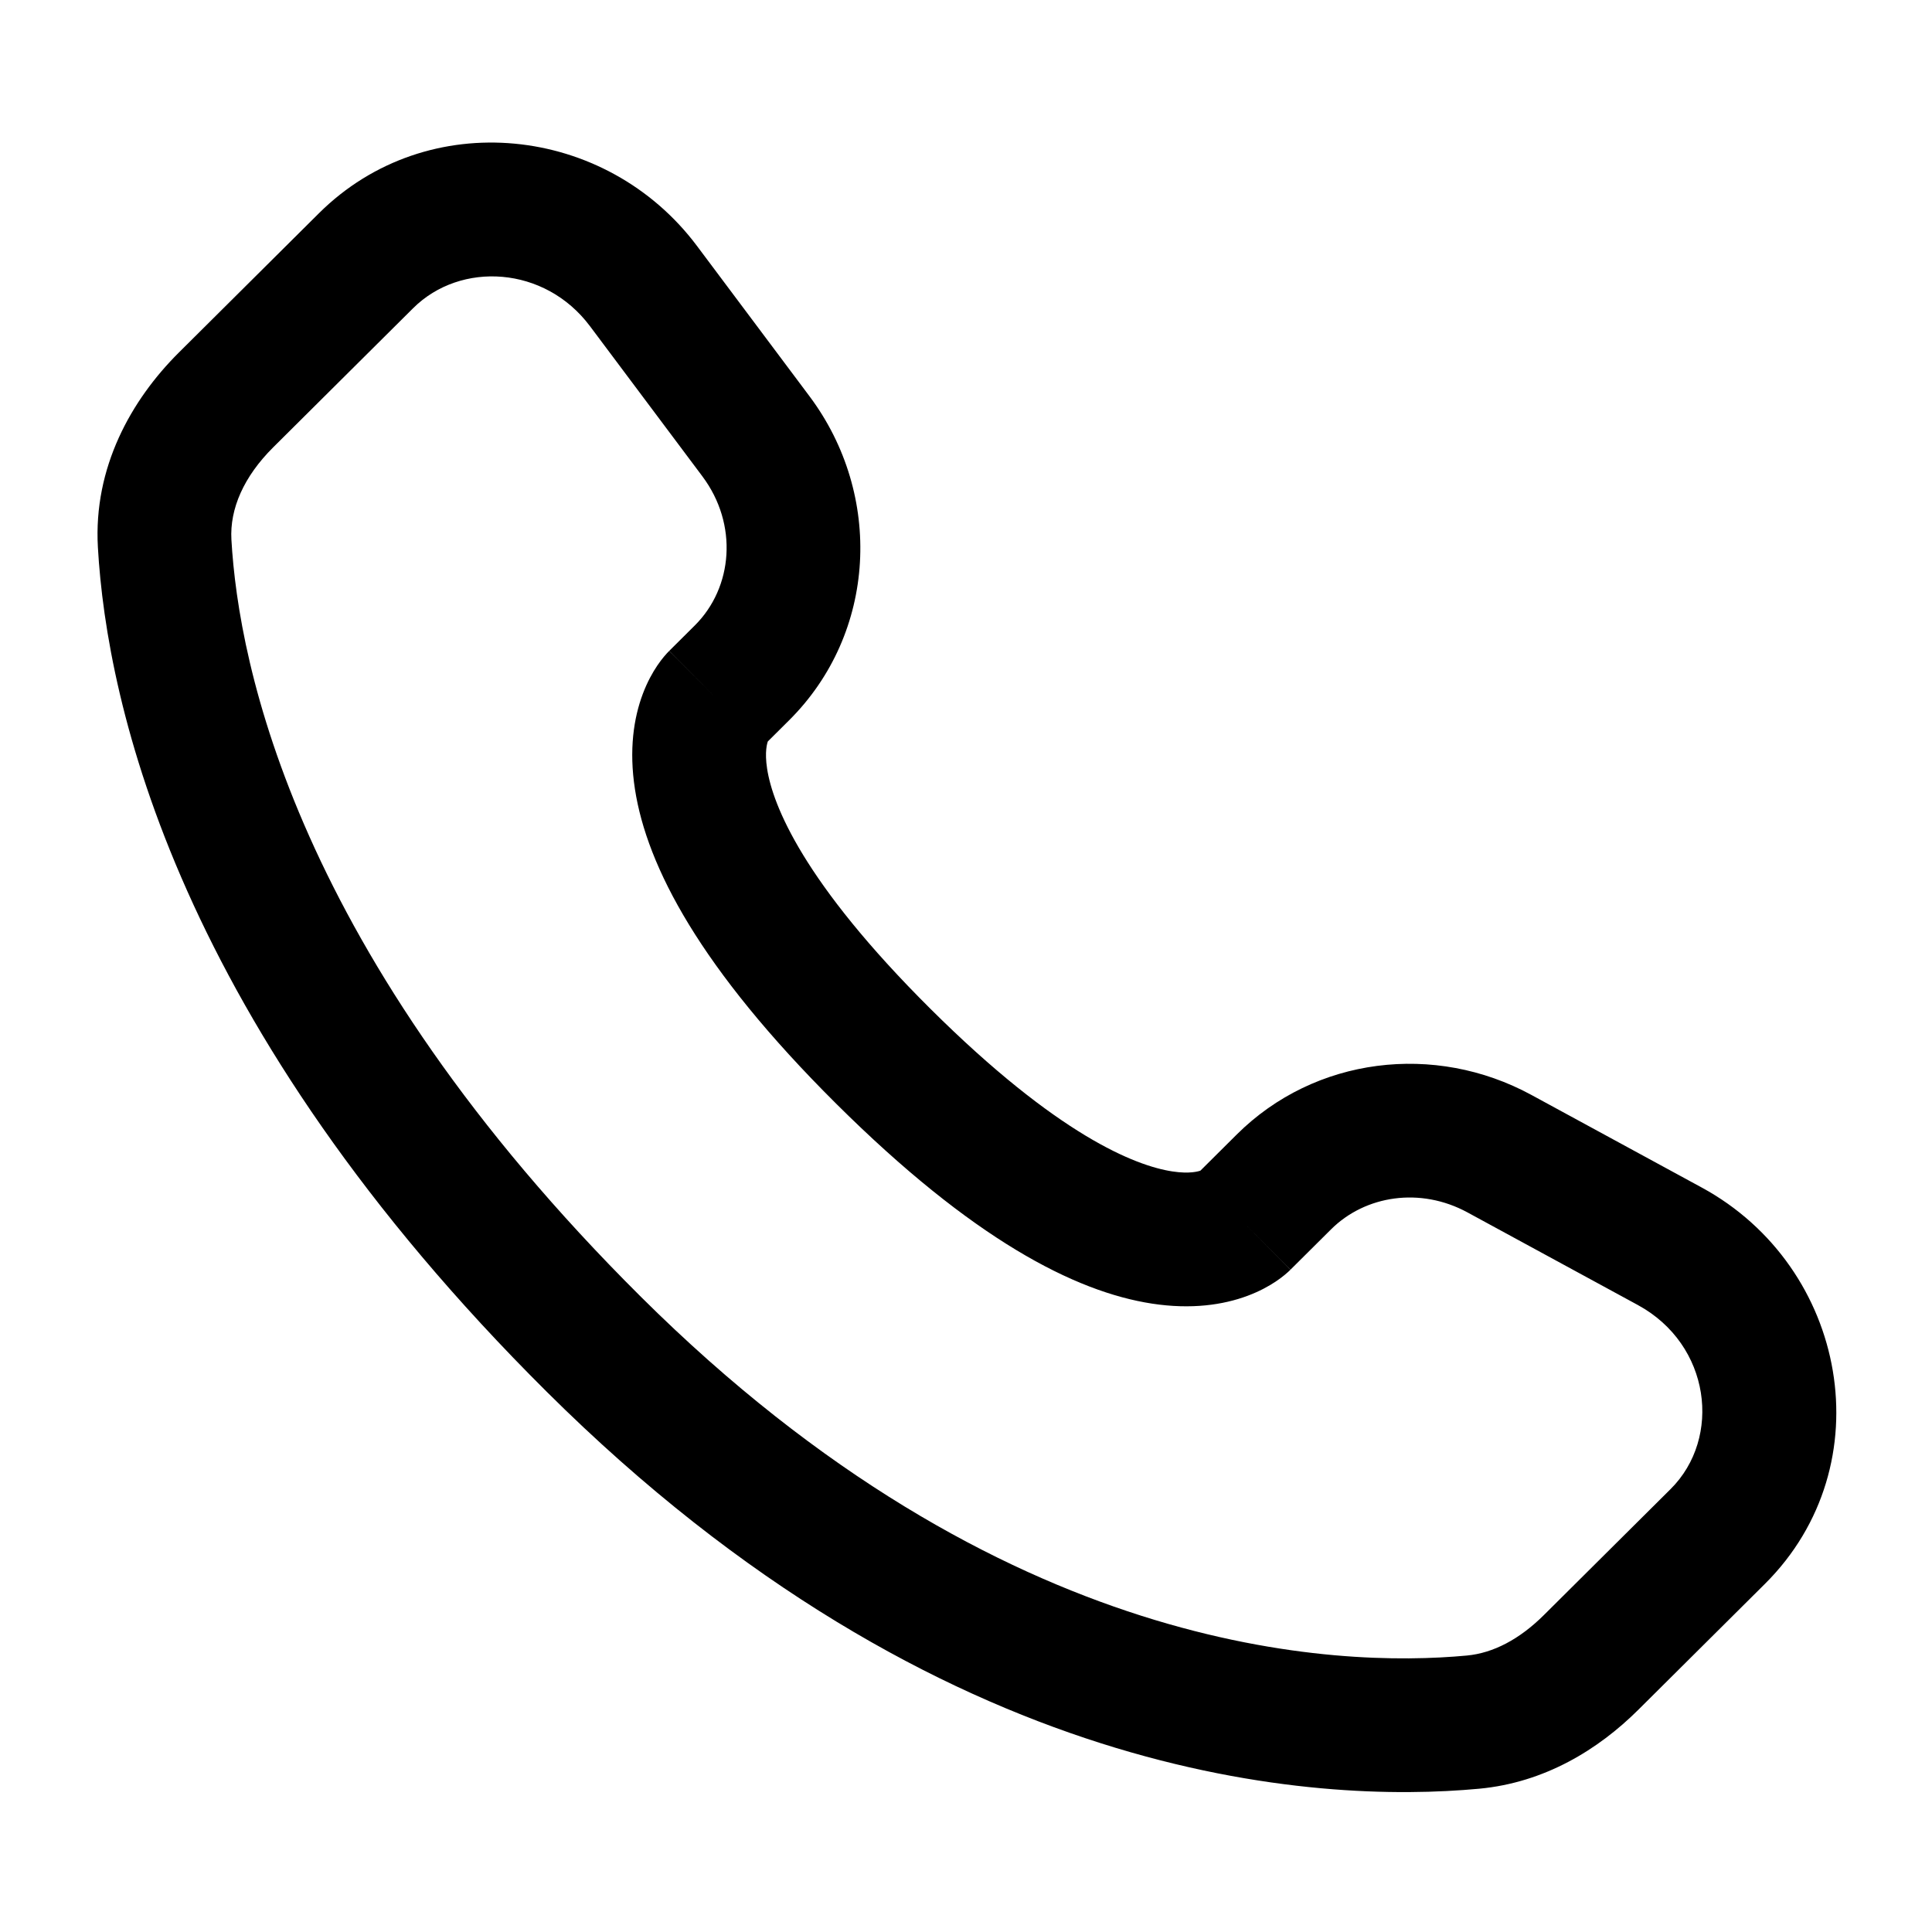
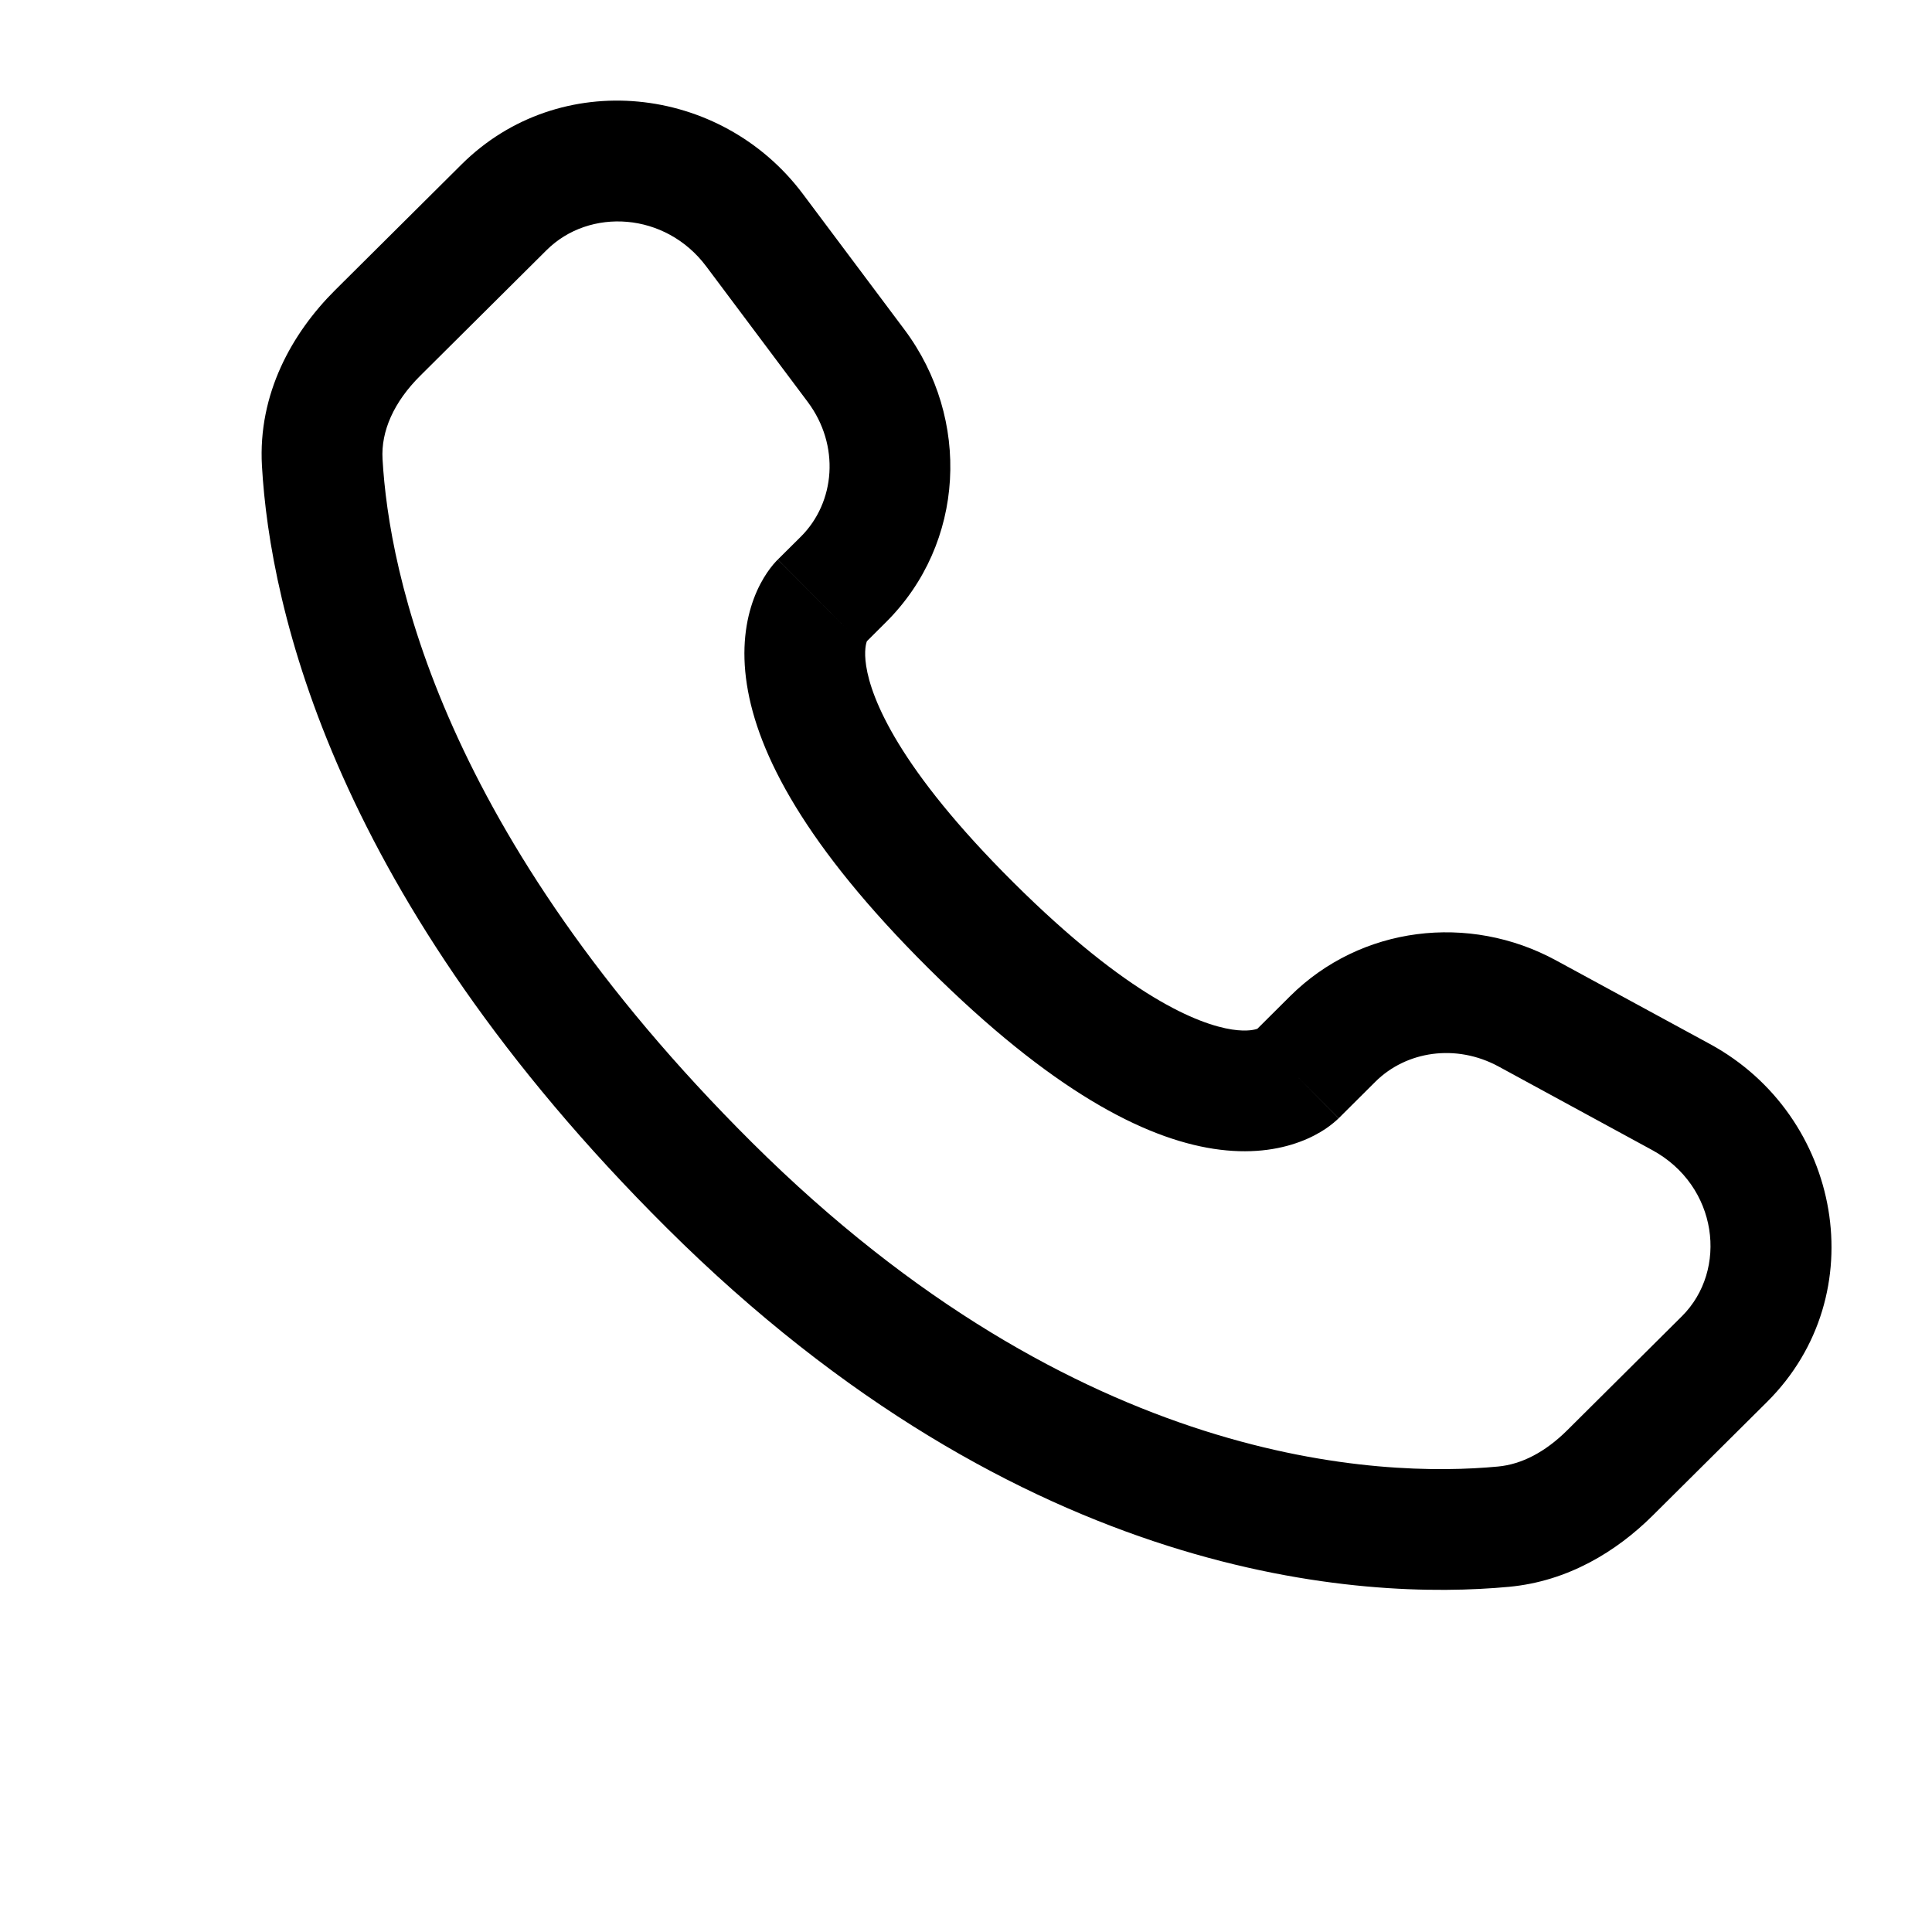
- <svg xmlns="http://www.w3.org/2000/svg" width="700" height="700" viewBox="0 0 700 700">
-   <path id="Path" fill="#000000" stroke="none" d="M 450.48 442.852 L 433.397 425.672 L 433.397 425.672 L 450.48 442.852 Z M 465.195 428.224 L 482.278 445.404 L 482.278 445.404 L 465.195 428.224 Z M 543.264 417.99 L 531.692 439.276 L 543.264 417.99 Z M 604.984 451.542 L 593.412 472.828 L 604.984 451.542 Z M 622.377 556.696 L 639.46 573.876 L 622.377 556.696 Z M 576.484 602.324 L 559.401 585.144 L 576.484 602.324 Z M 533.686 623.959 L 535.934 648.085 L 535.934 648.085 L 533.686 623.959 Z M 215.124 487.033 L 232.208 469.849 L 215.124 487.033 Z M 59.656 196.898 L 35.466 198.273 L 35.466 198.273 L 59.656 196.898 Z M 268.82 243.798 L 285.903 260.98 L 285.903 260.98 L 268.82 243.798 Z M 273.883 158.063 L 293.279 143.543 L 273.883 158.063 Z M 233.147 103.648 L 213.751 118.168 L 213.751 118.168 L 233.147 103.648 Z M 132.619 94.465 L 149.703 111.647 L 149.703 111.647 L 132.619 94.465 Z M 81.913 144.884 L 64.829 127.703 L 64.829 127.703 L 81.913 144.884 Z M 320.044 382.706 L 337.127 365.526 L 320.044 382.706 Z M 467.563 460.035 L 482.278 445.404 L 448.109 411.041 L 433.397 425.672 L 467.563 460.035 Z M 531.692 439.276 L 593.412 472.828 L 616.555 430.256 L 554.836 396.704 L 531.692 439.276 Z M 605.294 539.513 L 559.401 585.144 L 593.567 619.507 L 639.46 573.876 L 605.294 539.513 Z M 531.437 599.837 C 484.598 604.201 363.414 600.312 232.208 469.849 L 198.041 504.213 C 341.22 646.579 477.494 653.531 535.934 648.085 L 531.437 599.837 Z M 232.208 469.849 C 107.142 345.493 86.425 240.9 83.846 195.524 L 35.466 198.273 C 38.711 255.383 64.364 371.295 198.041 504.213 L 232.208 469.849 Z M 276.638 270.193 L 285.903 260.98 L 251.737 226.617 L 242.472 235.83 L 276.638 270.193 Z M 293.279 143.543 L 252.543 89.128 L 213.751 118.168 L 254.486 172.584 L 293.279 143.543 Z M 115.536 77.284 L 64.829 127.703 L 98.997 162.065 L 149.703 111.647 L 115.536 77.284 Z M 259.555 253.012 C 242.472 235.83 242.449 235.853 242.425 235.877 C 242.417 235.884 242.394 235.908 242.378 235.924 C 242.347 235.956 242.314 235.988 242.282 236.021 C 242.216 236.088 242.148 236.158 242.079 236.23 C 241.939 236.375 241.791 236.532 241.635 236.701 C 241.323 237.04 240.981 237.427 240.615 237.864 C 239.883 238.738 239.053 239.814 238.18 241.101 C 236.432 243.682 234.526 247.094 232.909 251.386 C 229.61 260.142 227.841 271.685 230.059 285.979 C 234.395 313.932 253.647 350.856 302.961 399.889 L 337.127 365.526 C 290.979 319.639 279.985 291.714 277.943 278.55 C 276.971 272.285 277.979 269.201 278.257 268.471 C 278.425 268.019 278.505 267.973 278.299 268.282 C 278.195 268.433 278.024 268.669 277.756 268.987 C 277.624 269.146 277.465 269.326 277.281 269.527 C 277.187 269.628 277.091 269.733 276.981 269.844 C 276.929 269.9 276.874 269.956 276.816 270.015 C 276.787 270.044 276.758 270.073 276.729 270.103 C 276.716 270.118 276.693 270.14 276.683 270.148 C 276.661 270.17 276.638 270.193 259.555 253.012 Z M 302.961 399.889 C 352.291 448.938 389.387 468.027 417.386 472.324 C 431.694 474.518 443.231 472.767 451.982 469.507 C 456.272 467.908 459.69 466.025 462.275 464.293 C 463.567 463.427 464.646 462.603 465.521 461.876 C 465.961 461.515 466.348 461.175 466.688 460.865 C 466.859 460.71 467.017 460.565 467.162 460.426 C 467.237 460.355 467.305 460.287 467.372 460.222 C 467.405 460.19 467.437 460.158 467.469 460.126 C 467.485 460.109 467.511 460.087 467.518 460.08 C 467.54 460.058 467.563 460.035 450.48 442.852 C 433.397 425.672 433.419 425.649 433.442 425.627 C 433.448 425.62 433.471 425.598 433.487 425.581 C 433.516 425.552 433.545 425.523 433.575 425.494 C 433.636 425.439 433.691 425.384 433.746 425.329 C 433.859 425.223 433.965 425.126 434.066 425.032 C 434.266 424.851 434.447 424.693 434.608 424.564 C 434.925 424.299 435.161 424.131 435.306 424.031 C 435.606 423.83 435.545 423.921 435.067 424.099 C 434.276 424.393 431.106 425.404 424.736 424.425 C 411.384 422.38 383.262 411.396 337.127 365.526 L 302.961 399.889 Z M 252.543 89.128 C 219.614 45.141 154.862 38.181 115.536 77.284 L 149.703 111.647 C 166.879 94.568 197.384 96.306 213.751 118.168 L 252.543 89.128 Z M 83.846 195.524 C 83.21 184.342 88.338 172.663 98.997 162.065 L 64.829 127.703 C 47.471 144.962 33.824 169.395 35.466 198.273 L 83.846 195.524 Z M 559.401 585.144 C 550.523 593.973 541.006 598.945 531.437 599.837 L 535.934 648.085 C 559.666 645.872 579.11 633.883 593.567 619.507 L 559.401 585.144 Z M 285.903 260.98 C 317.708 229.355 320.073 179.334 293.279 143.543 L 254.486 172.583 C 267.522 189.995 265.583 212.85 251.737 226.617 L 285.903 260.98 Z M 593.412 472.828 C 619.831 487.191 623.947 520.963 605.294 539.513 L 639.46 573.876 C 682.759 530.823 669.407 458.985 616.555 430.256 L 593.412 472.828 Z M 482.278 445.404 C 494.683 433.07 514.651 430.014 531.692 439.276 L 554.836 396.704 C 519.83 377.673 476.386 382.929 448.109 411.041 L 482.278 445.404 Z" />
+ <svg xmlns="http://www.w3.org/2000/svg" width="800px" height="800px" viewBox="0 0 24 24" fill="none">
+   <g id="SVGRepo_bgCarrier" stroke-width="0" />
+   <g id="SVGRepo_tracerCarrier" stroke-linecap="round" stroke-linejoin="round" />
+   <g id="SVGRepo_iconCarrier">
+     <path d="M16.101 13.359L15.572 12.827H15.572L16.101 13.359ZM16.556 12.906L17.085 13.438H17.085L16.556 12.906ZM18.973 12.589L18.615 13.248L18.973 12.589ZM20.883 13.628L20.525 14.287L20.883 13.628ZM21.422 16.883L21.951 17.415L21.422 16.883ZM20.001 18.295L19.472 17.764L20.001 18.295ZM18.676 18.965L18.746 19.712H18.746L18.676 18.965ZM8.815 14.727L9.344 14.195L8.815 14.727ZM4.003 5.746L3.254 5.788L3.254 5.788L4.003 5.746ZM10.477 7.197L11.006 7.729H11.006L10.477 7.197ZM10.634 4.543L11.235 4.094L10.634 4.543ZM9.373 2.859L8.773 3.309V3.309L9.373 2.859ZM6.261 2.575L6.79 3.107H6.79L6.261 2.575ZM4.692 4.136L4.163 3.604H4.163L4.692 4.136ZM12.063 11.497L12.592 10.965L12.063 11.497ZM16.63 13.891L17.085 13.438L16.027 12.374L15.572 12.827L16.63 13.891ZM18.615 13.248L20.525 14.287L21.241 12.969L19.331 11.931L18.615 13.248ZM20.893 16.351L19.472 17.764L20.53 18.827L21.951 17.415L20.893 16.351ZM18.607 18.218C17.157 18.354 13.406 18.233 9.344 14.195L8.287 15.258C12.719 19.665 16.937 19.881 18.746 19.712L18.607 18.218ZM9.344 14.195C5.473 10.345 4.832 7.108 4.752 5.703L3.254 5.788C3.355 7.556 4.149 11.144 8.287 15.258L9.344 14.195ZM10.72 8.014L11.006 7.729L9.949 6.666L9.662 6.951L10.72 8.014ZM11.235 4.094L9.974 2.41L8.773 3.309L10.034 4.993L11.235 4.094ZM5.733 2.043L4.163 3.604L5.221 4.667L6.79 3.107L5.733 2.043ZM10.191 7.483C9.662 6.951 9.661 6.951 9.66 6.952C9.66 6.952 9.659 6.953 9.659 6.954C9.658 6.955 9.657 6.956 9.656 6.957C9.654 6.959 9.652 6.961 9.65 6.963C9.645 6.968 9.641 6.972 9.636 6.978C9.626 6.988 9.616 7 9.604 7.014C9.582 7.041 9.556 7.074 9.529 7.114C9.475 7.194 9.416 7.299 9.366 7.432C9.264 7.703 9.209 8.061 9.278 8.503C9.412 9.368 10.008 10.511 11.534 12.029L12.592 10.965C11.163 9.545 10.823 8.681 10.76 8.273C10.73 8.079 10.761 7.984 10.77 7.961C10.775 7.947 10.777 7.946 10.771 7.955C10.768 7.96 10.762 7.967 10.754 7.977C10.75 7.982 10.745 7.988 10.739 7.994C10.736 7.997 10.733 8 10.73 8.004C10.729 8.005 10.727 8.007 10.725 8.009C10.724 8.01 10.723 8.011 10.722 8.012C10.722 8.012 10.721 8.013 10.721 8.013C10.72 8.014 10.72 8.014 10.191 7.483ZM11.534 12.029C13.061 13.547 14.21 14.138 15.076 14.271C15.519 14.339 15.876 14.285 16.147 14.184C16.28 14.135 16.386 14.076 16.466 14.023C16.506 13.996 16.539 13.97 16.566 13.948C16.58 13.937 16.592 13.926 16.602 13.917C16.608 13.912 16.613 13.907 16.617 13.903C16.619 13.901 16.622 13.899 16.624 13.897C16.625 13.896 16.626 13.895 16.627 13.894C16.627 13.893 16.628 13.893 16.628 13.892C16.629 13.892 16.63 13.891 16.101 13.359C15.572 12.827 15.573 12.826 15.573 12.826C15.573 12.826 15.574 12.825 15.575 12.824C15.576 12.823 15.576 12.823 15.577 12.822C15.579 12.82 15.581 12.818 15.583 12.817C15.586 12.813 15.589 12.81 15.593 12.807C15.599 12.802 15.604 12.797 15.609 12.793C15.619 12.785 15.627 12.78 15.631 12.776C15.64 12.77 15.638 12.773 15.624 12.778C15.599 12.788 15.501 12.819 15.304 12.789C14.89 12.725 14.02 12.385 12.592 10.965L11.534 12.029ZM9.974 2.41C8.954 1.048 6.95 0.833 5.733 2.043L6.79 3.107C7.322 2.578 8.266 2.632 8.773 3.309L9.974 2.41ZM4.752 5.703C4.732 5.357 4.891 4.995 5.221 4.667L4.163 3.604C3.626 4.138 3.203 4.894 3.254 5.788L4.752 5.703ZM19.472 17.764C19.198 18.037 18.903 18.191 18.607 18.218L18.746 19.712C19.48 19.643 20.082 19.272 20.53 18.827L19.472 17.764ZM11.006 7.729C11.991 6.75 12.064 5.202 11.235 4.094L10.034 4.993C10.437 5.532 10.377 6.239 9.949 6.666L11.006 7.729ZM20.525 14.287C21.343 14.732 21.47 15.777 20.893 16.351L21.951 17.415C23.291 16.082 22.878 13.858 21.241 12.969L20.525 14.287ZM17.085 13.438C17.469 13.056 18.087 12.962 18.615 13.248L19.331 11.931C18.247 11.341 16.903 11.504 16.027 12.374L17.085 13.438Z" fill="#000000" />
+   </g>
</svg>
